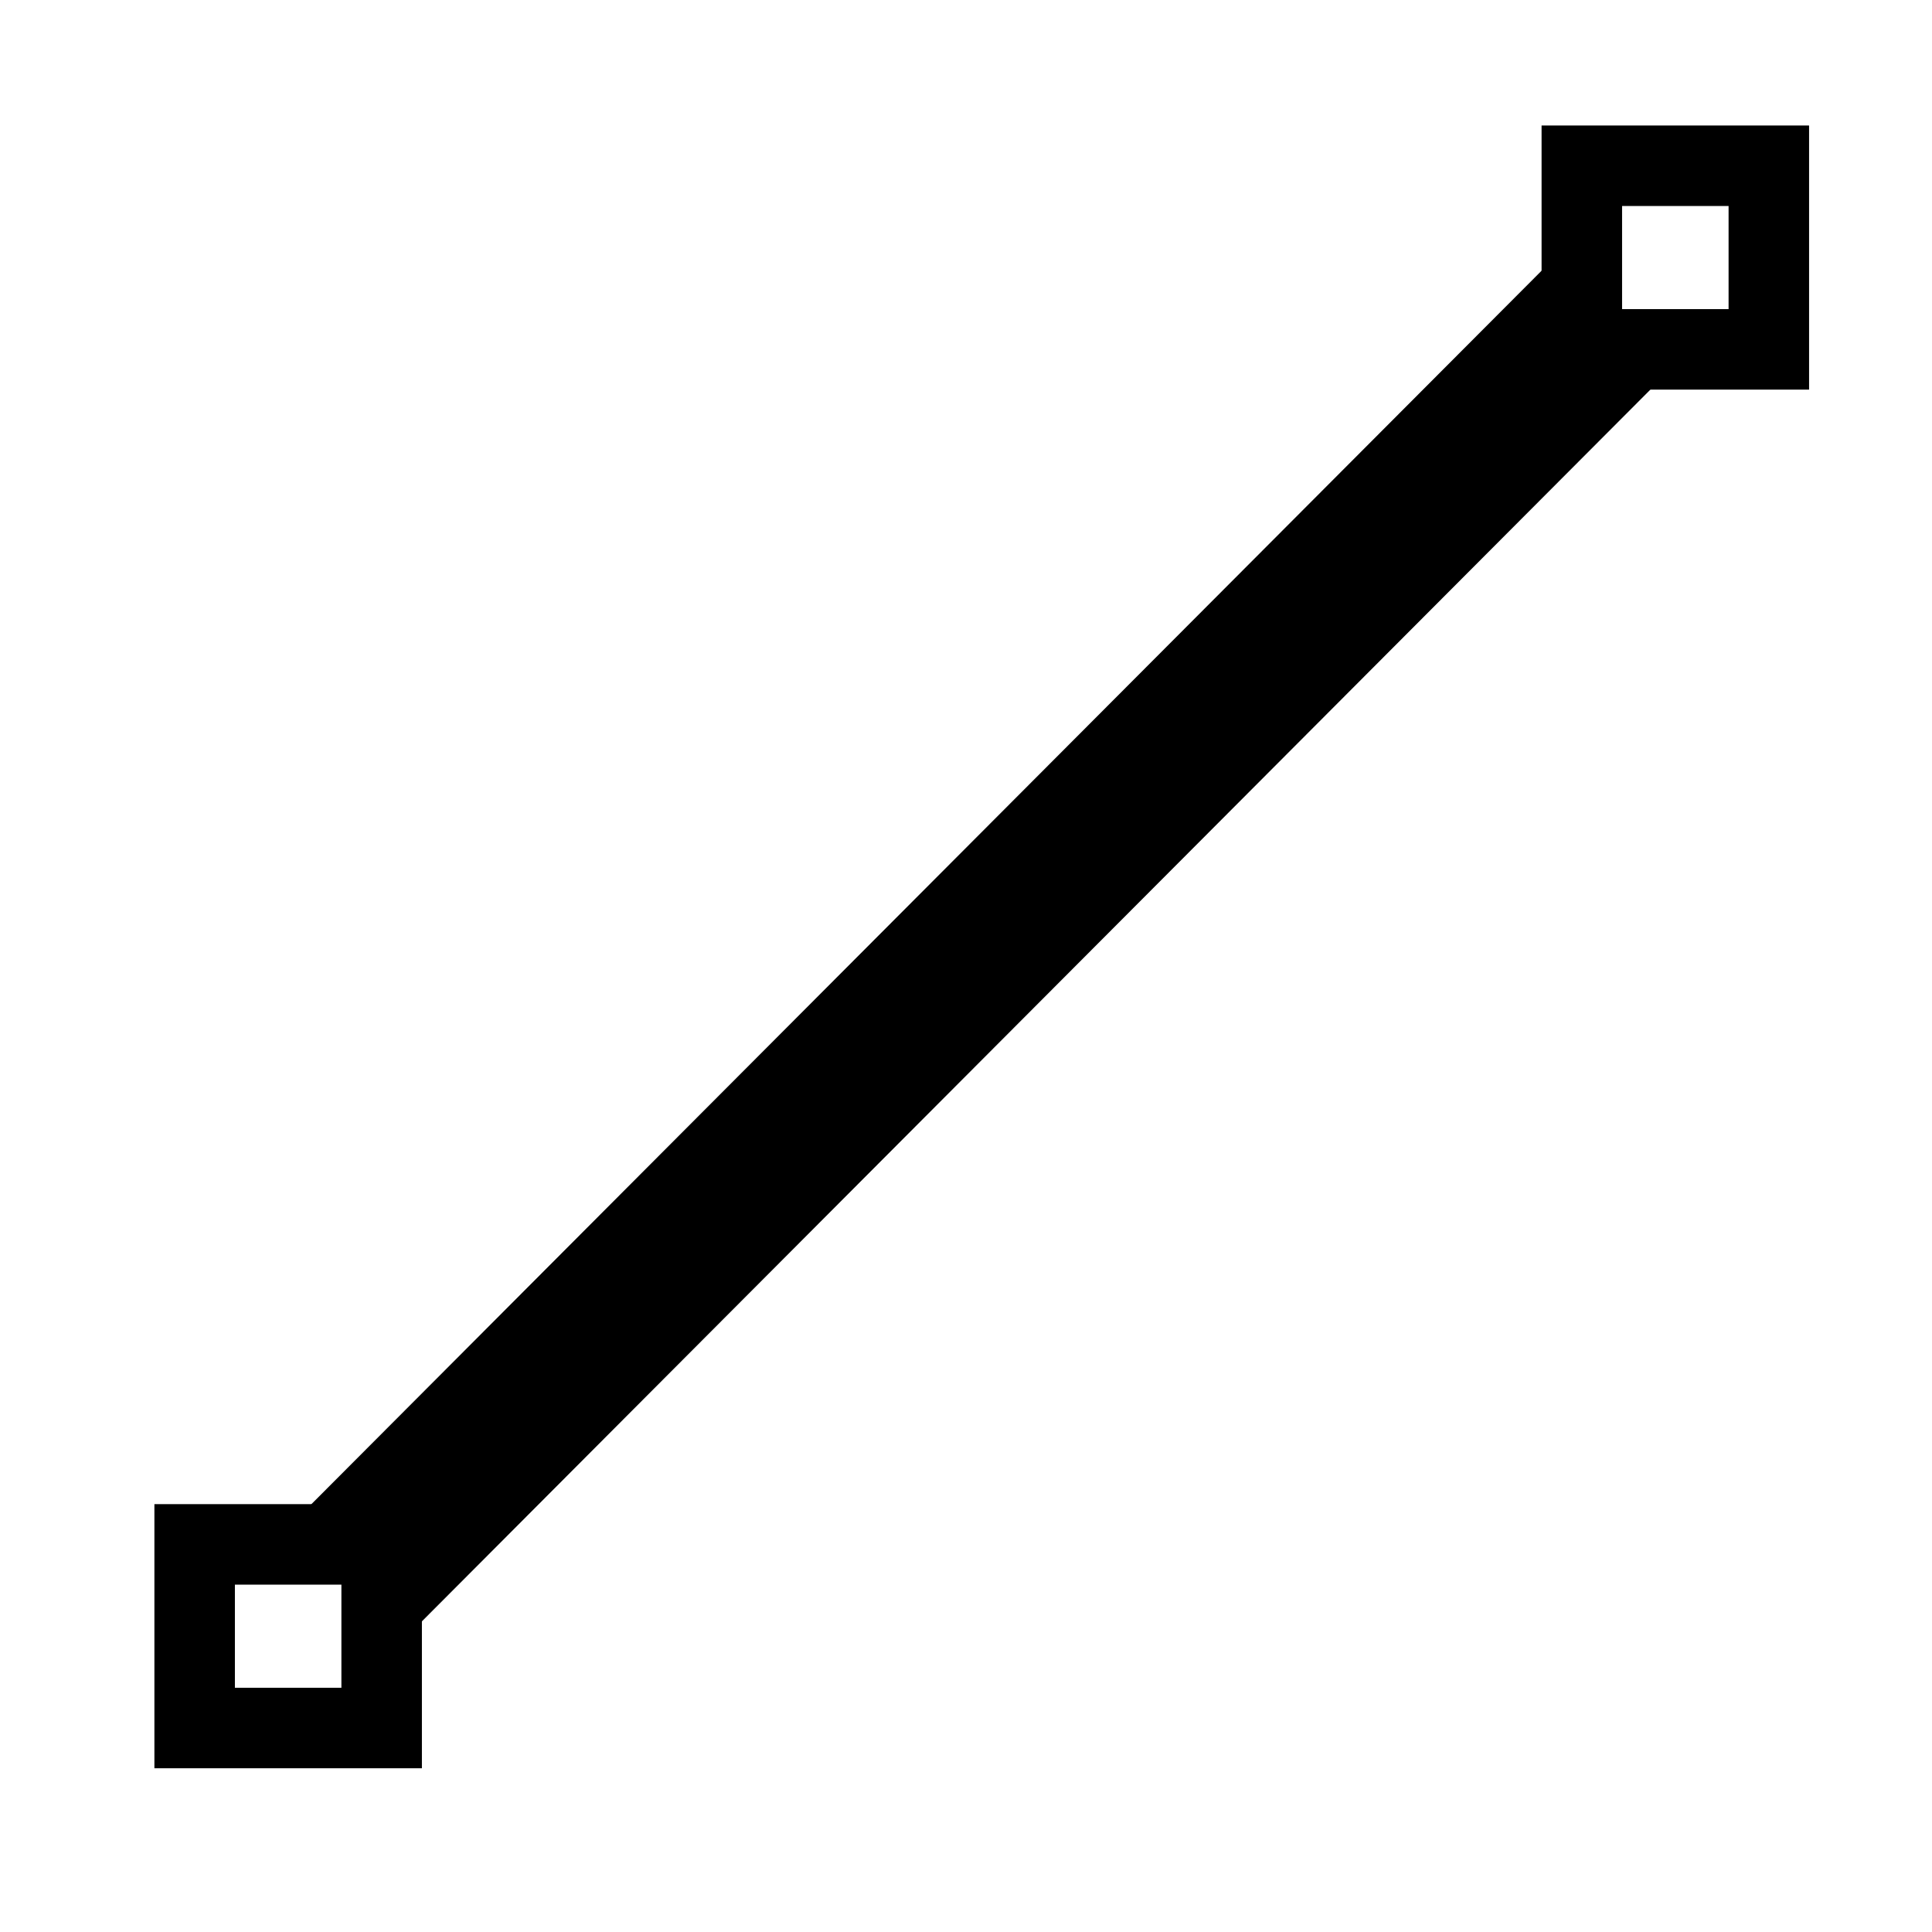
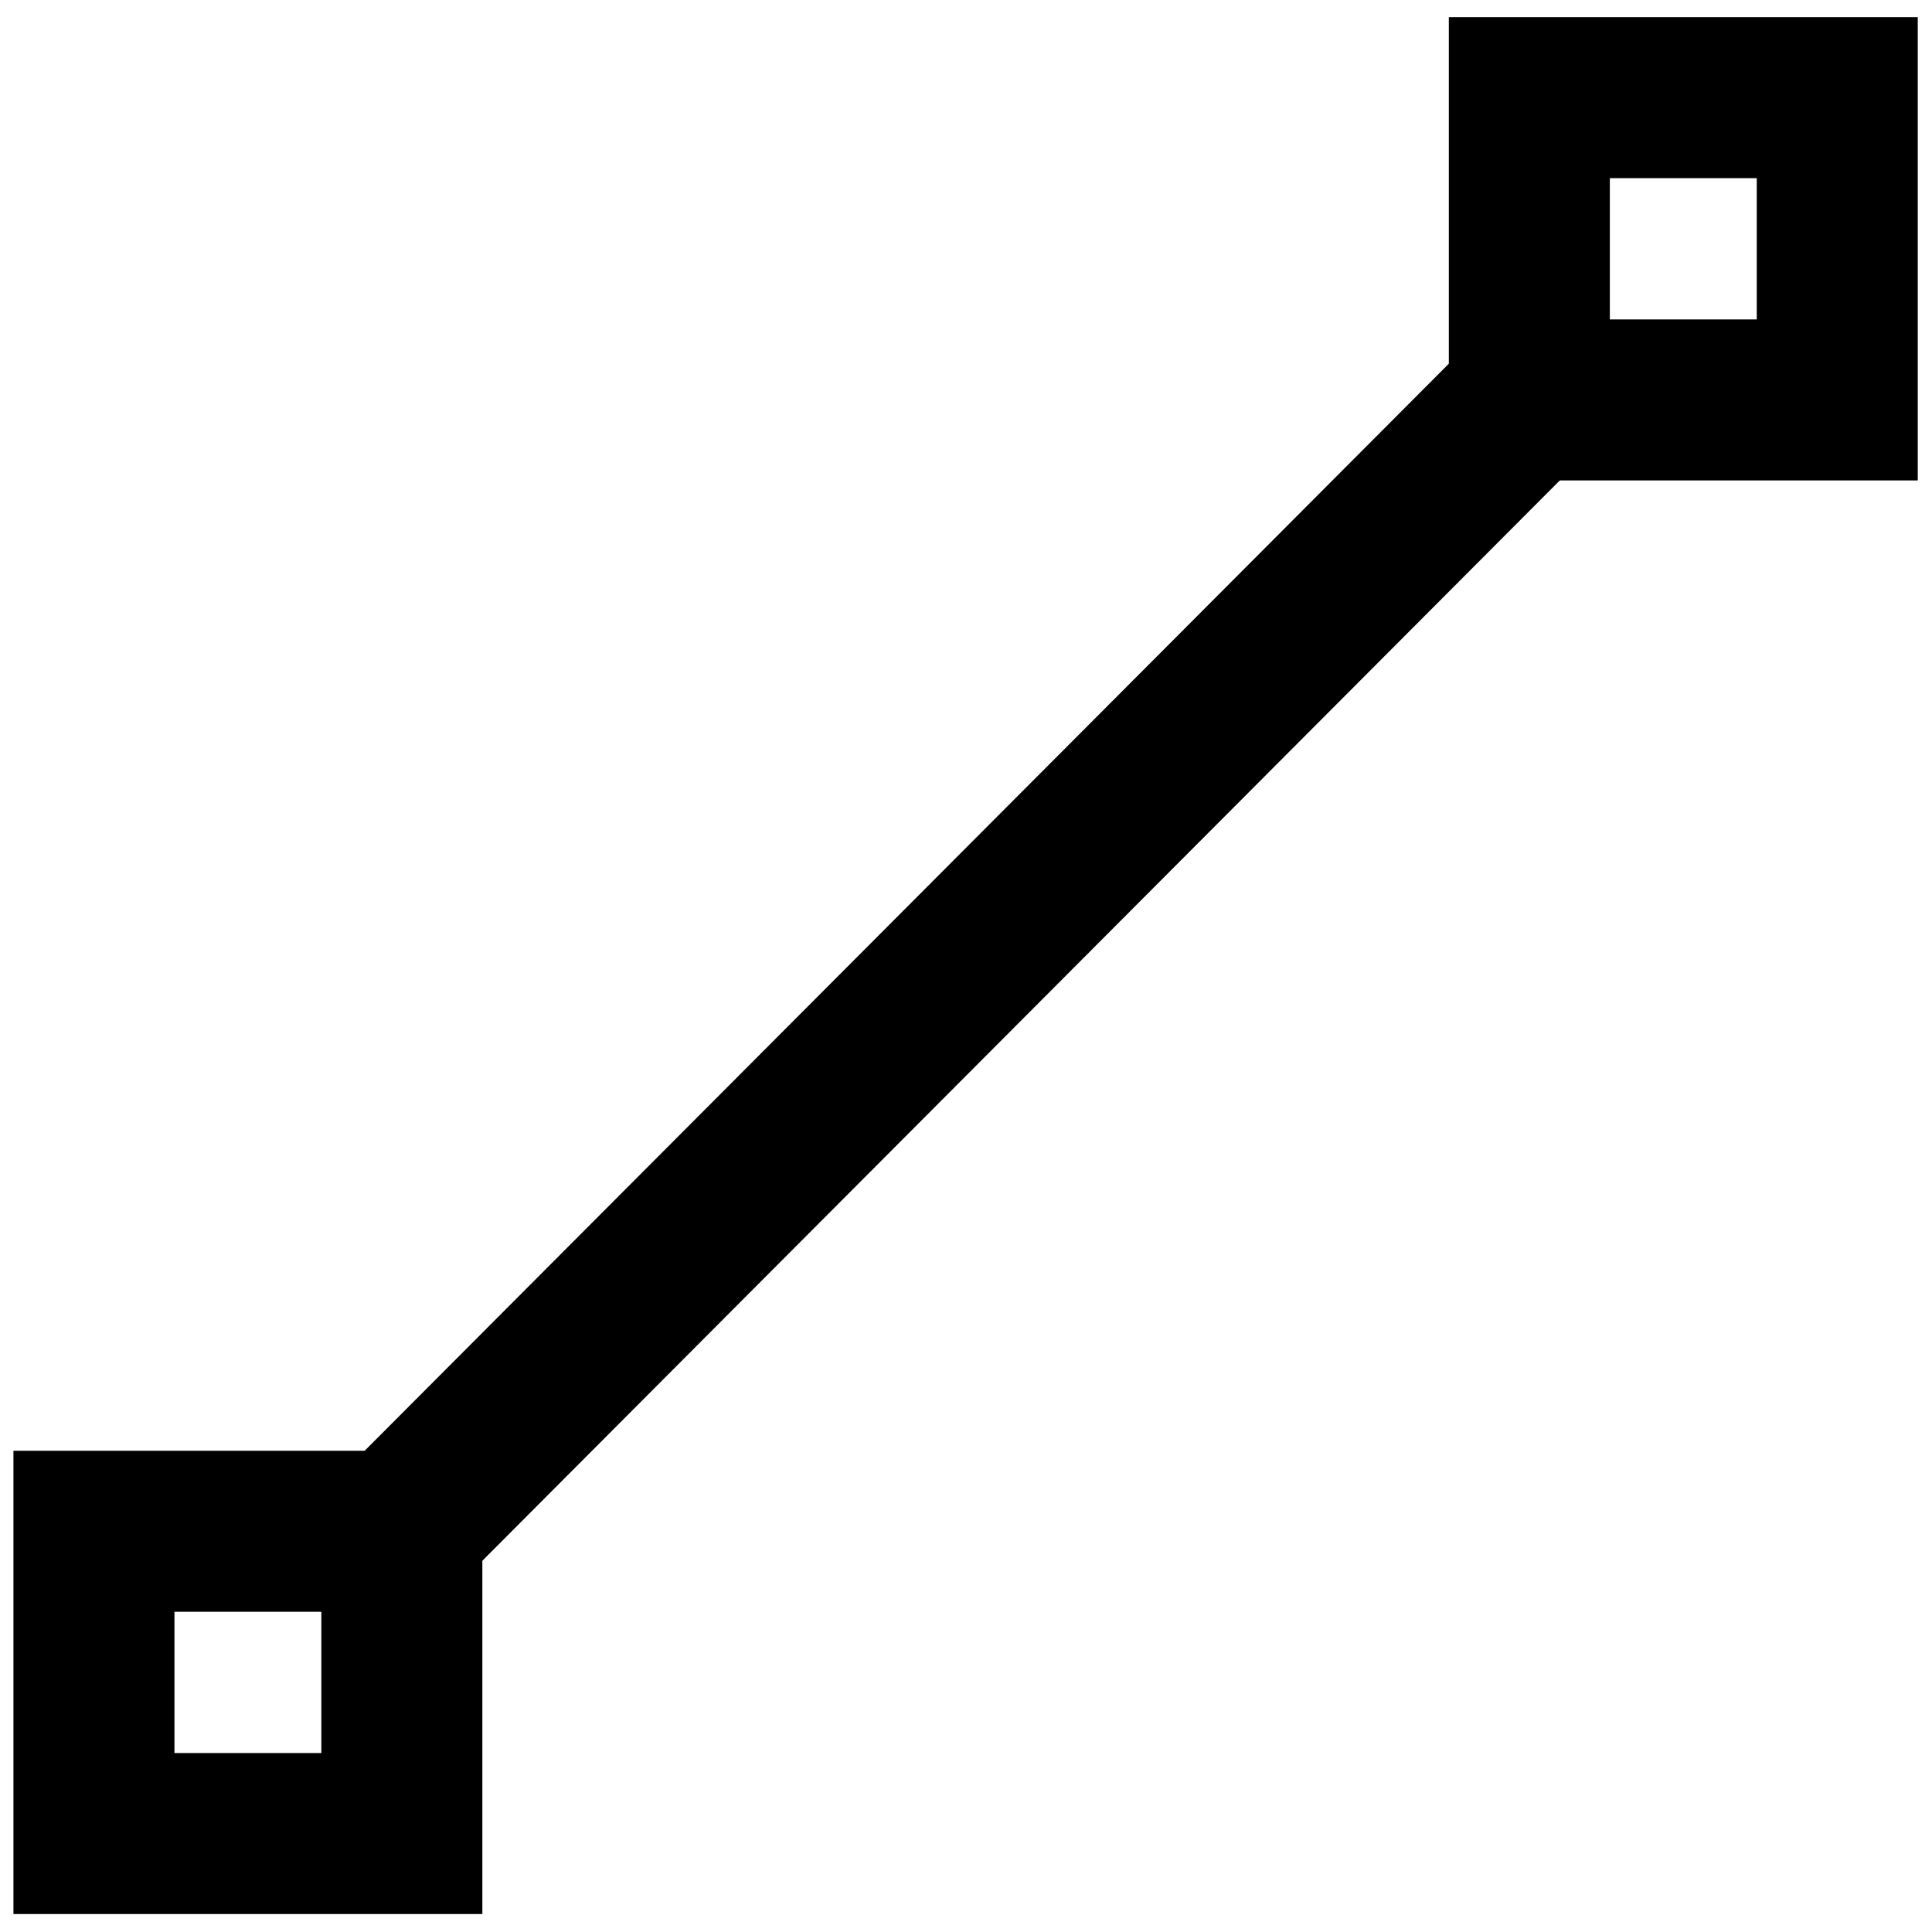
<svg xmlns="http://www.w3.org/2000/svg" width="24" height="24">
-   <line stroke="#000000" stroke-width="2" id="svg_2" y2="3.96" x2="19.967" y1="19.502" x1="4.466" stroke-linecap="null" stroke-linejoin="null" stroke-dasharray="null" fill="none" />
-   <rect stroke="#000000" id="svg_6" height="2.281" width="2.323" y="2.059" x="19.65" stroke-linecap="null" stroke-linejoin="null" stroke-dasharray="null" fill="none" />
-   <rect id="svg_7" stroke="#000000" height="2.281" width="2.323" y="19.185" x="2.418" stroke-linecap="null" stroke-linejoin="null" stroke-dasharray="null" fill="none" />
+   <line fill="none" stroke-dasharray="null" stroke-linejoin="null" stroke-linecap="null" x1="4.466" y1="19.502" x2="19.967" y2="3.96" id="line1" stroke-width="2" stroke="#000000" />
+   <rect stroke-width="2" stroke="#000000" fill="none" stroke-dasharray="null" stroke-linejoin="null" stroke-linecap="null" x="1.167" y="19.022" width="3.825" height="3.755" id="line2" />
+   <rect id="line3" stroke-width="2" stroke="#000000" fill="none" stroke-dasharray="null" stroke-linejoin="null" stroke-linecap="null" x="18.998" y="1.213" width="3.825" height="3.755" />
</svg>
